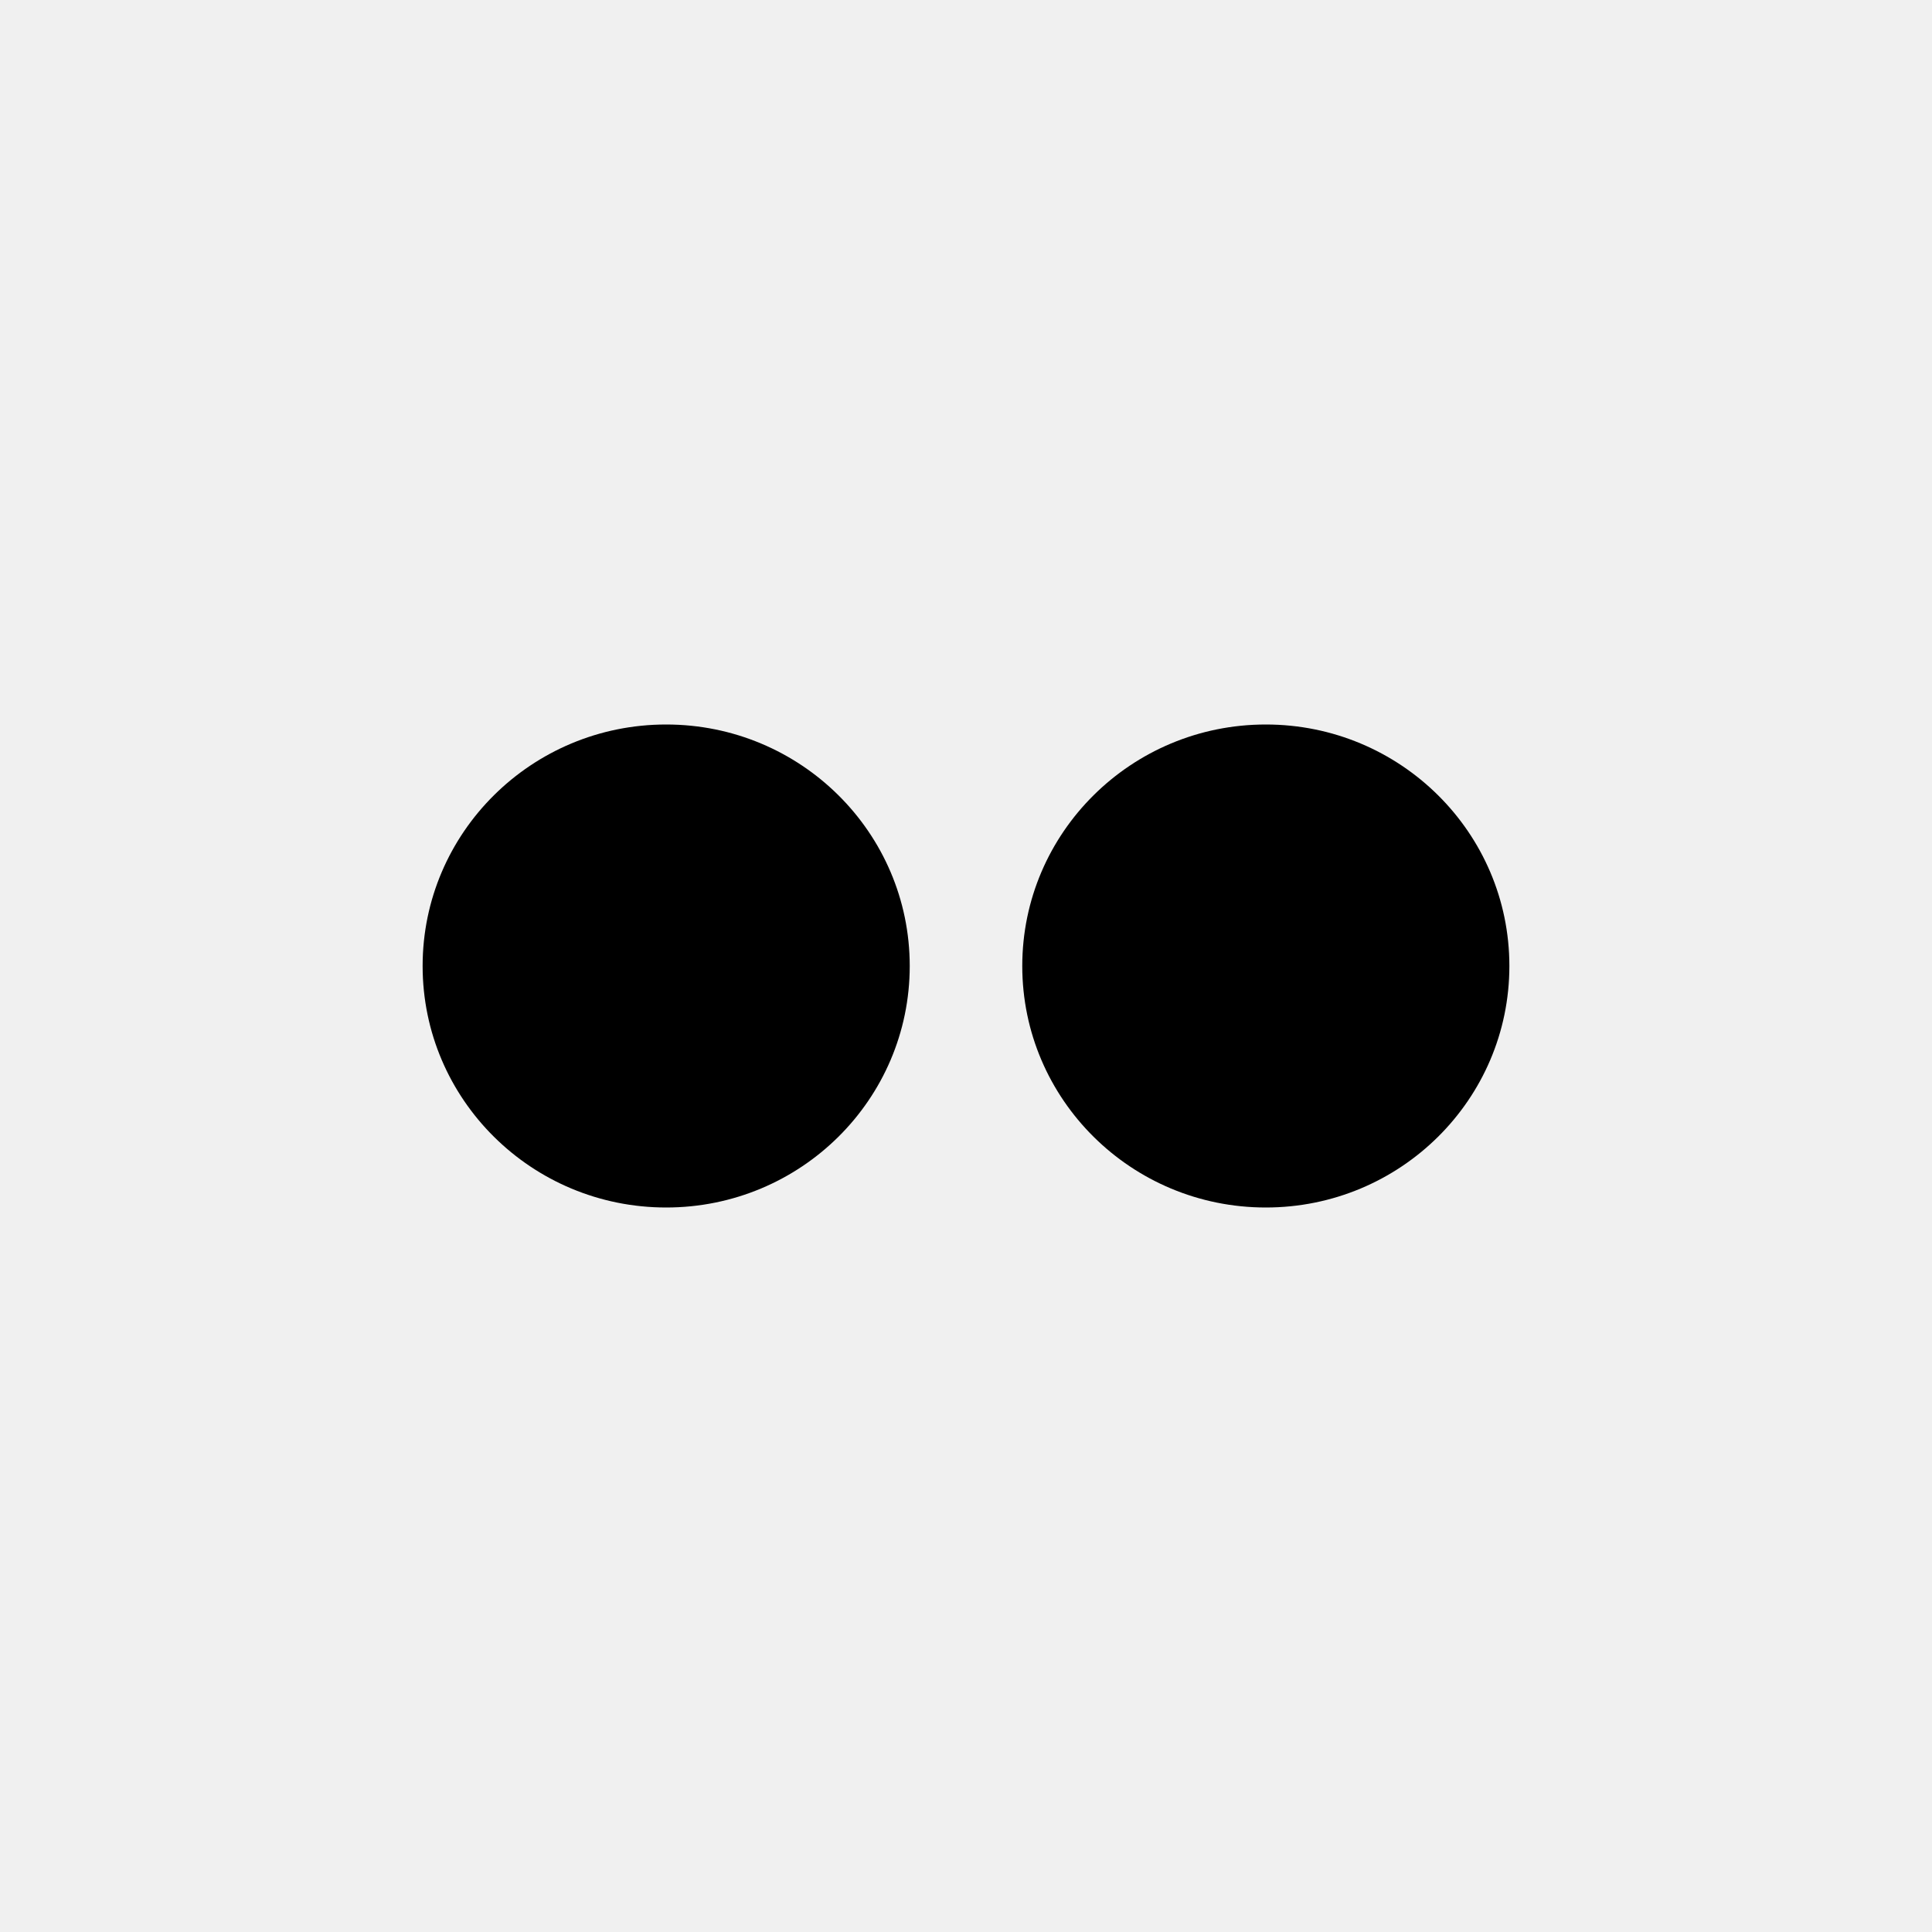
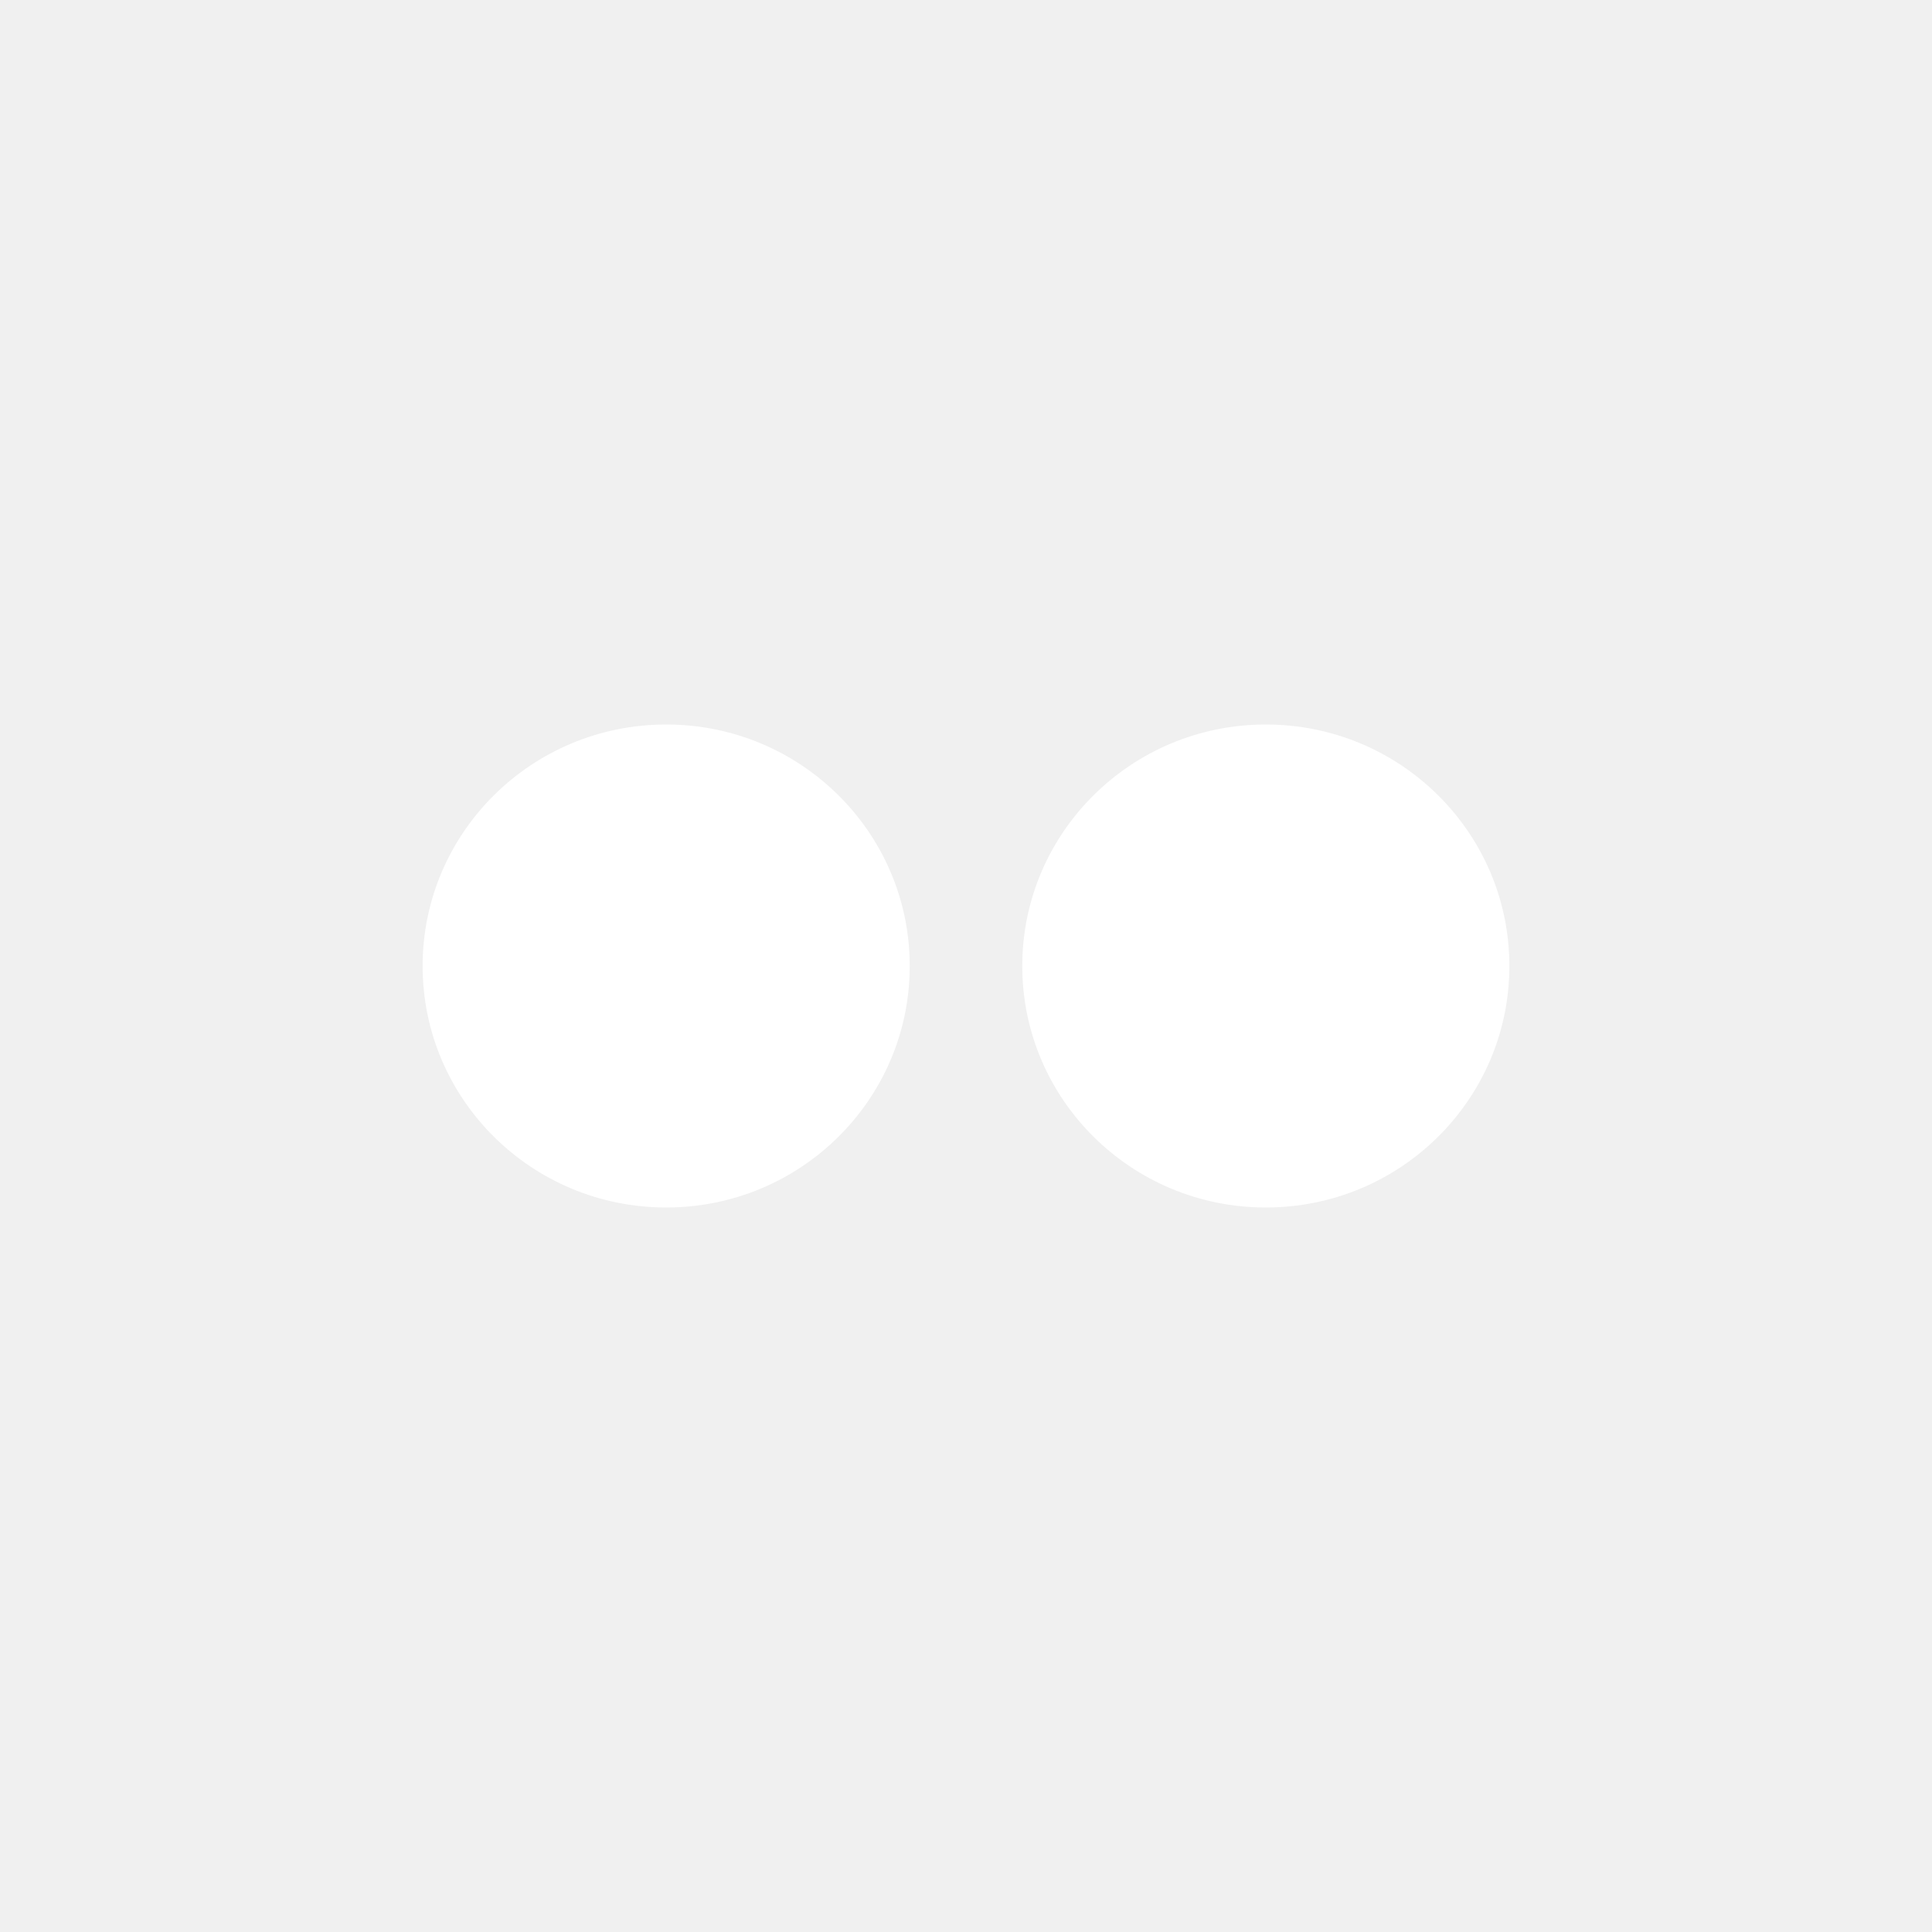
- <svg xmlns="http://www.w3.org/2000/svg" version="1.1" width="32" height="32" viewBox="0 0 32 32">
+ <svg xmlns="http://www.w3.org/2000/svg" version="1.1" style="background-color:black" fill="white" width="48" height="48" viewBox="0 0 32 32">
  <path d="M11.034 12c2.228 0 4.034 1.791 4.034 4 0 2.21-1.806 4-4.034 4s-4.034-1.79-4.034-4c0-2.209 1.806-4 4.034-4zM25 16c0 2.21-1.806 4-4.034 4s-4.034-1.79-4.034-4c0-2.209 1.806-4 4.034-4s4.034 1.791 4.034 4z" />
</svg>
